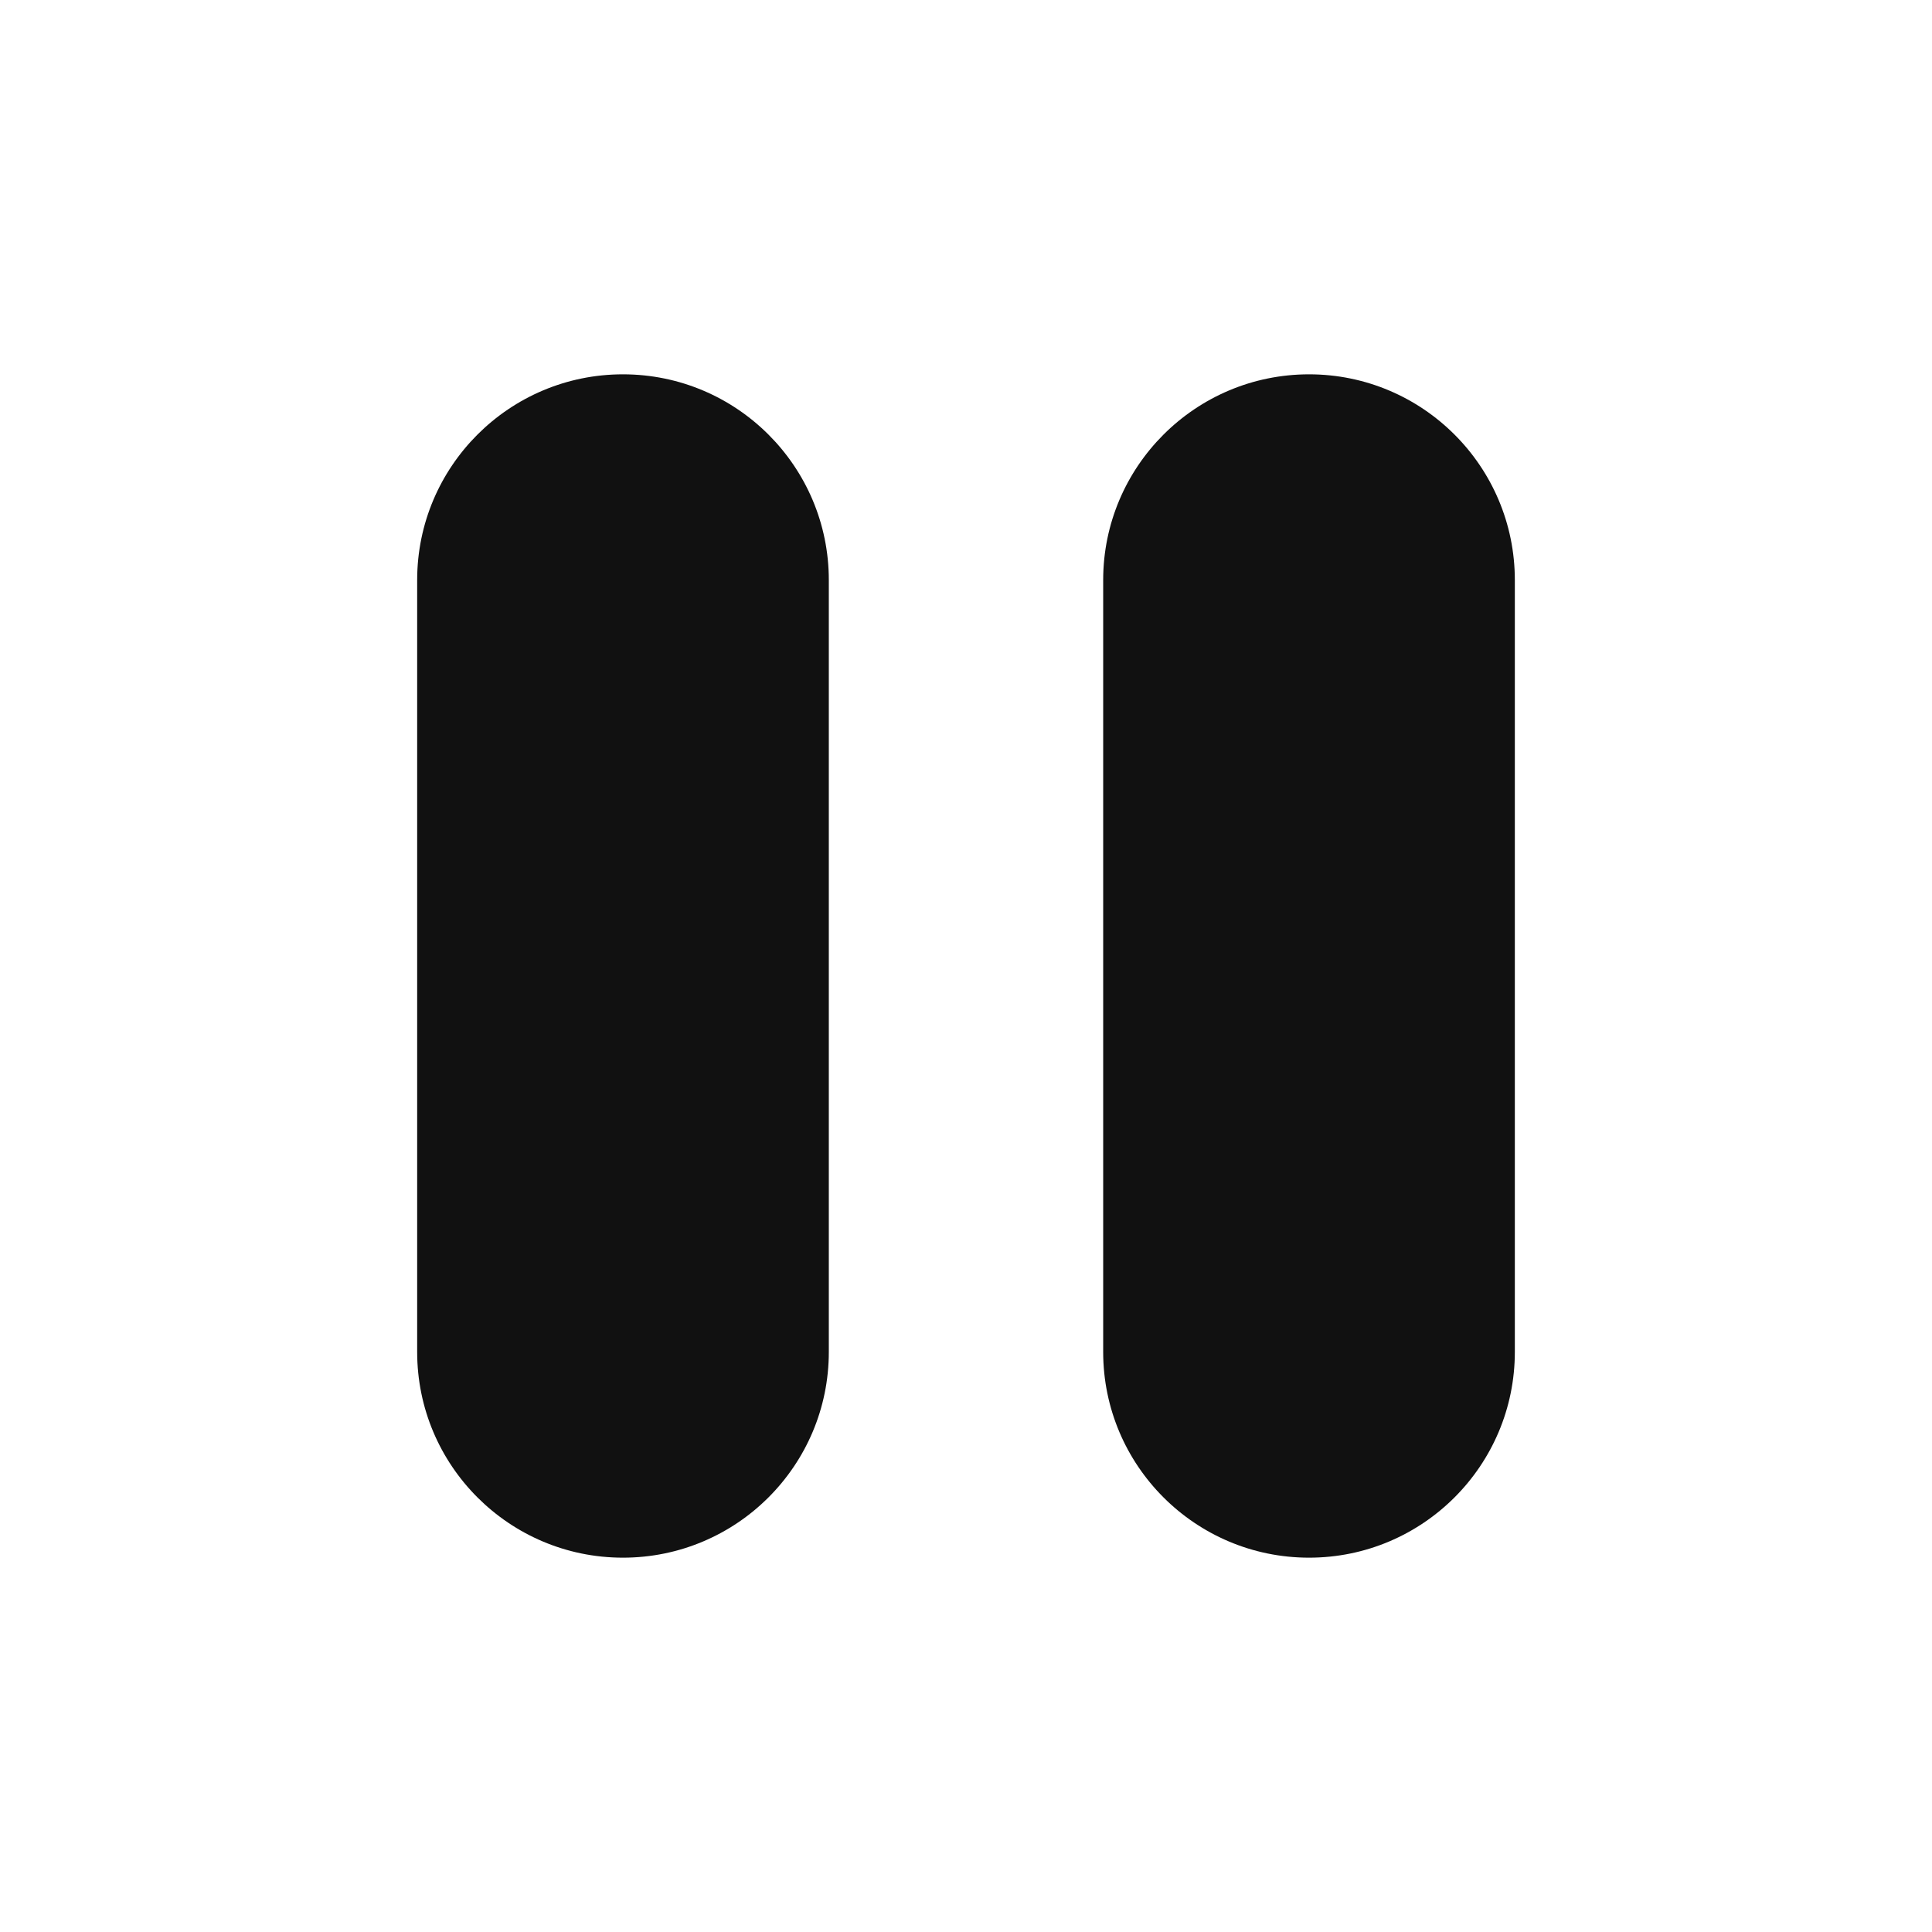
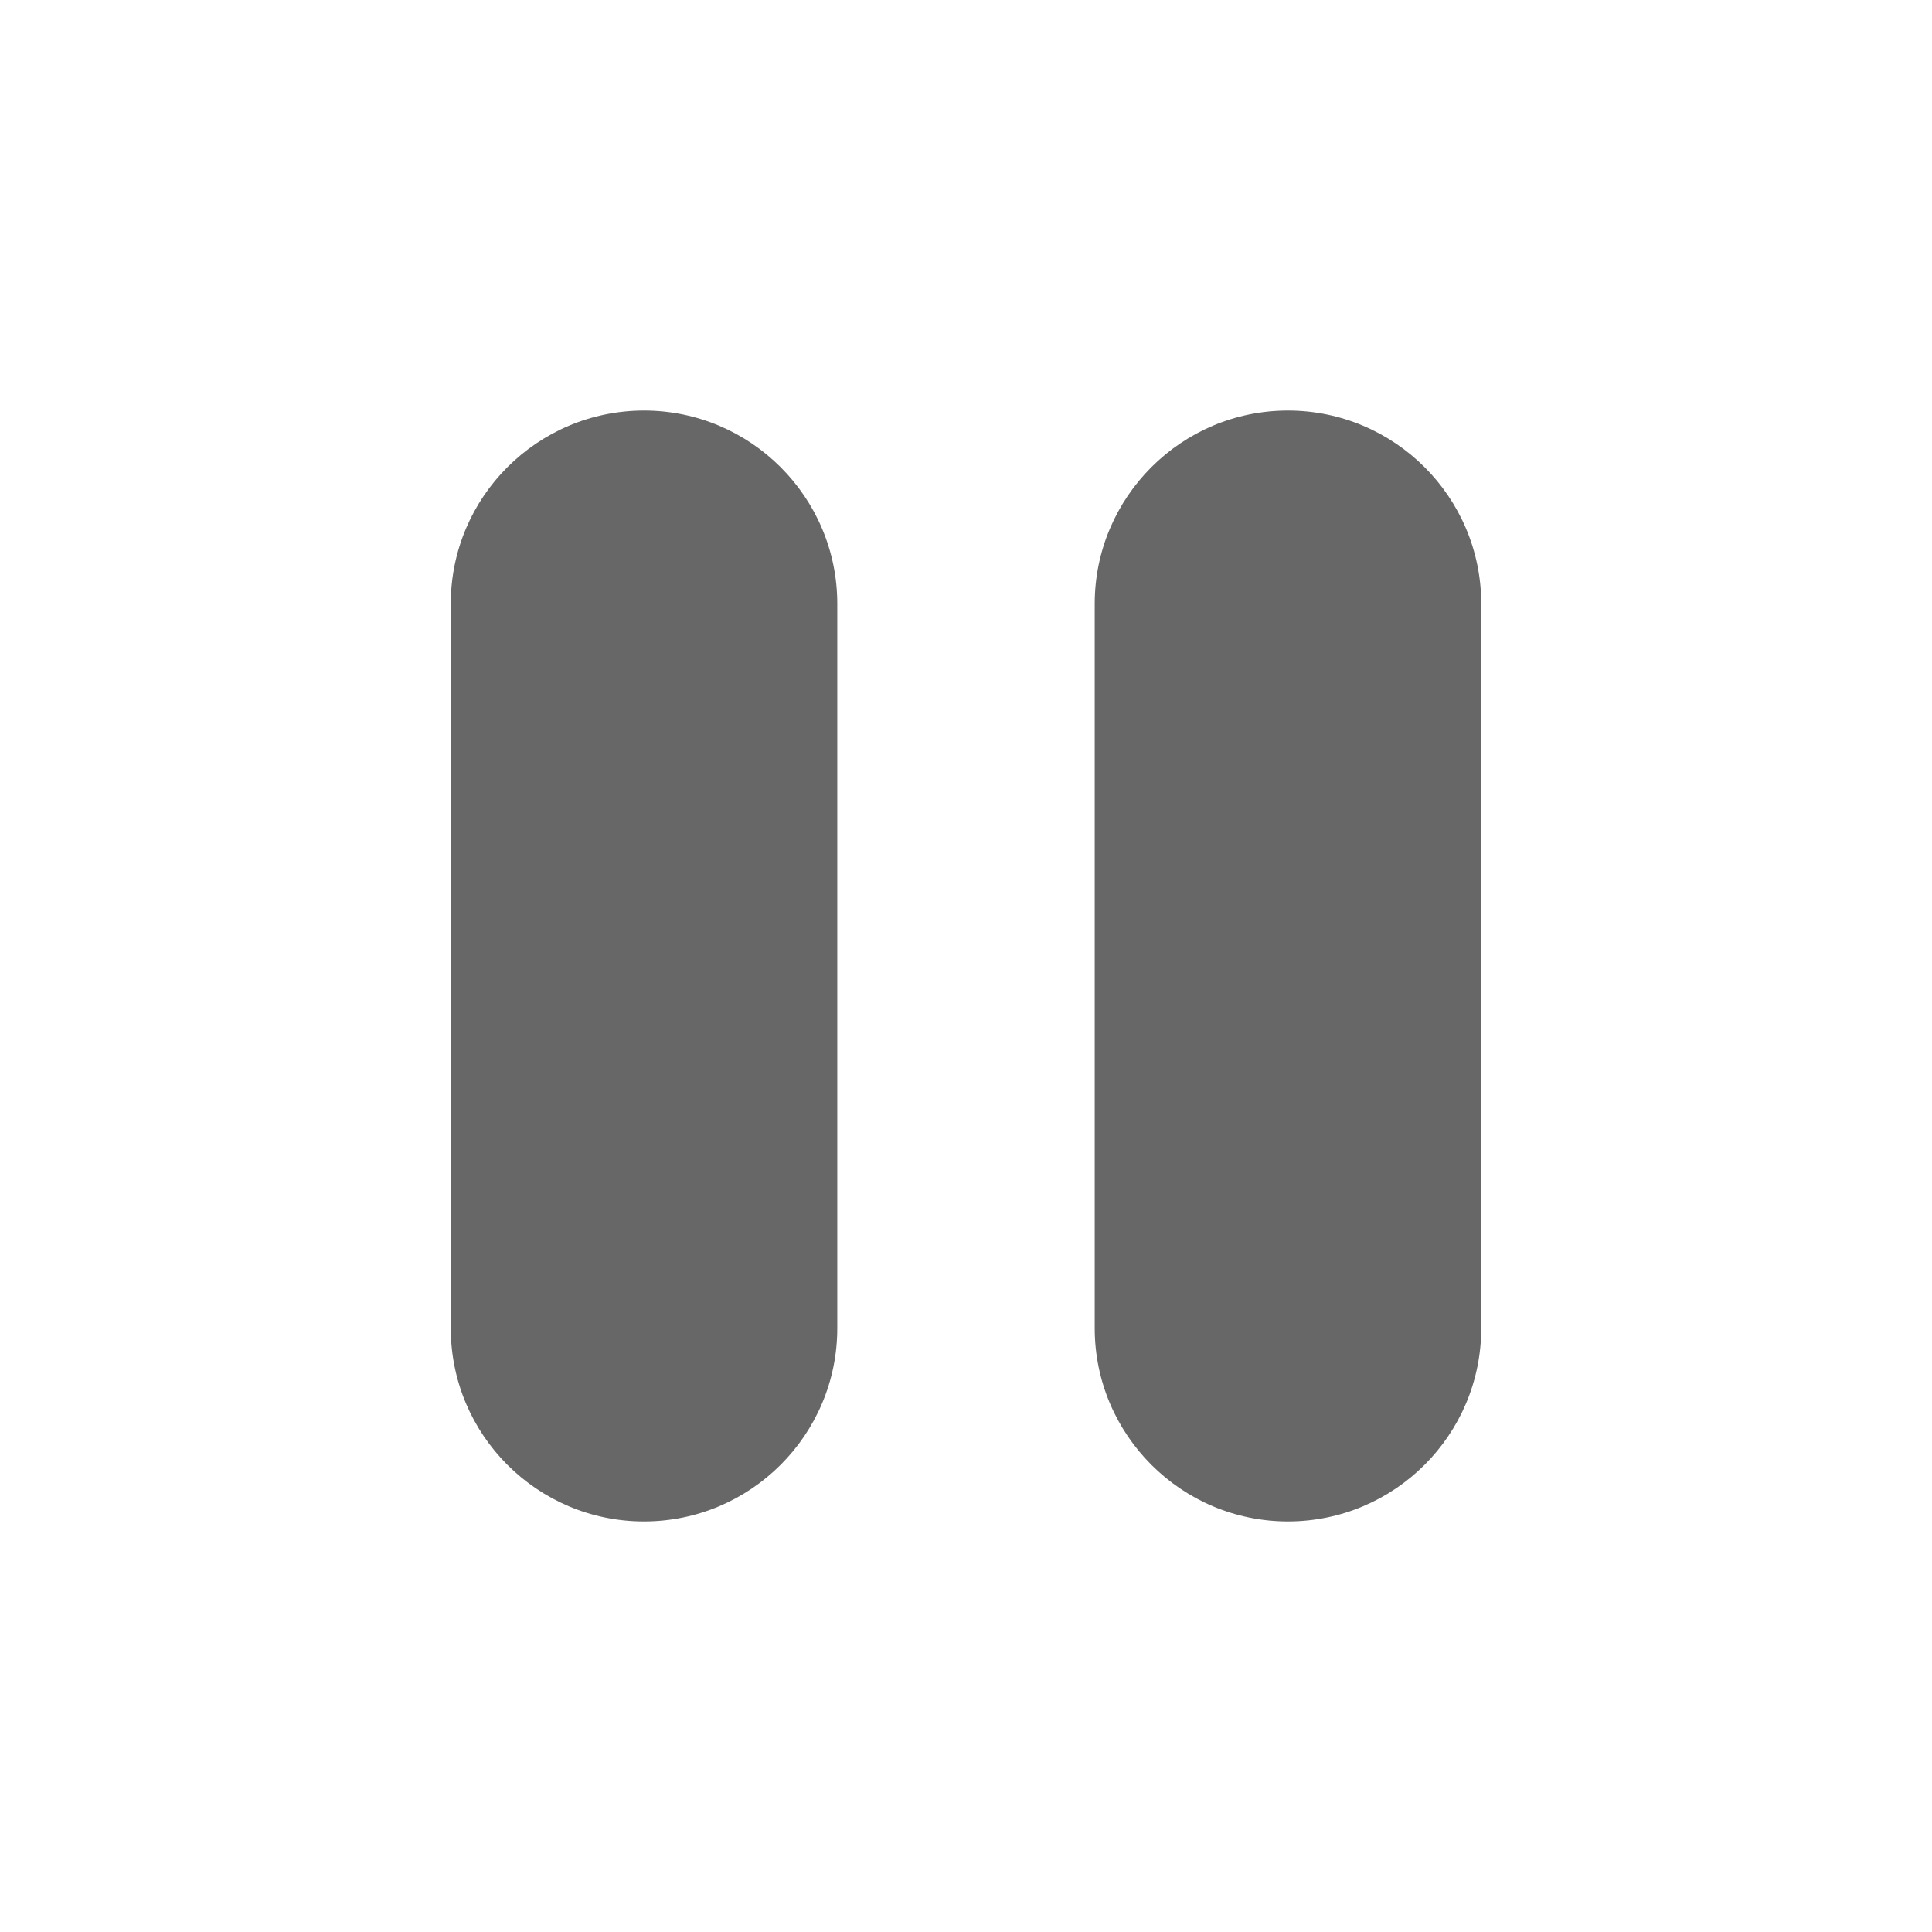
- <svg xmlns="http://www.w3.org/2000/svg" width="480" height="480" viewBox="0 0 480 480" fill="none">
-   <path d="M154.765 93C182.997 93 205.918 115.891 205.918 144.122V335.878C205.918 364.11 182.997 387 154.765 387C126.537 386.995 103.643 364.107 103.643 335.878V144.122C103.643 115.894 126.537 93.005 154.765 93ZM325.235 93C353.461 93.007 376.357 115.895 376.357 144.122V335.878C376.357 364.105 353.461 386.993 325.235 387C297.003 387 274.082 364.11 274.082 335.878V144.122C274.082 115.891 297.003 93 325.235 93Z" fill="#111111" />
+ <svg xmlns="http://www.w3.org/2000/svg" width="16" height="16" viewBox="0 0 16 16" fill="none">
+   <path d="M5.333 3.4C6.216 3.4 6.934 4.117 6.934 5V11C6.934 11.883 6.216 12.6 5.333 12.6C4.45 12.6 3.733 11.883 3.733 11V5C3.733 4.117 4.45 3.401 5.333 3.4Z" fill="#676767" />
+   <path d="M10.667 3.4C11.55 3.401 12.267 4.117 12.267 5V11C12.267 11.883 11.55 12.599 10.667 12.6C9.784 12.6 9.066 11.883 9.066 11V5C9.066 4.117 9.784 3.4 10.667 3.4Z" fill="#676767" />
</svg>
